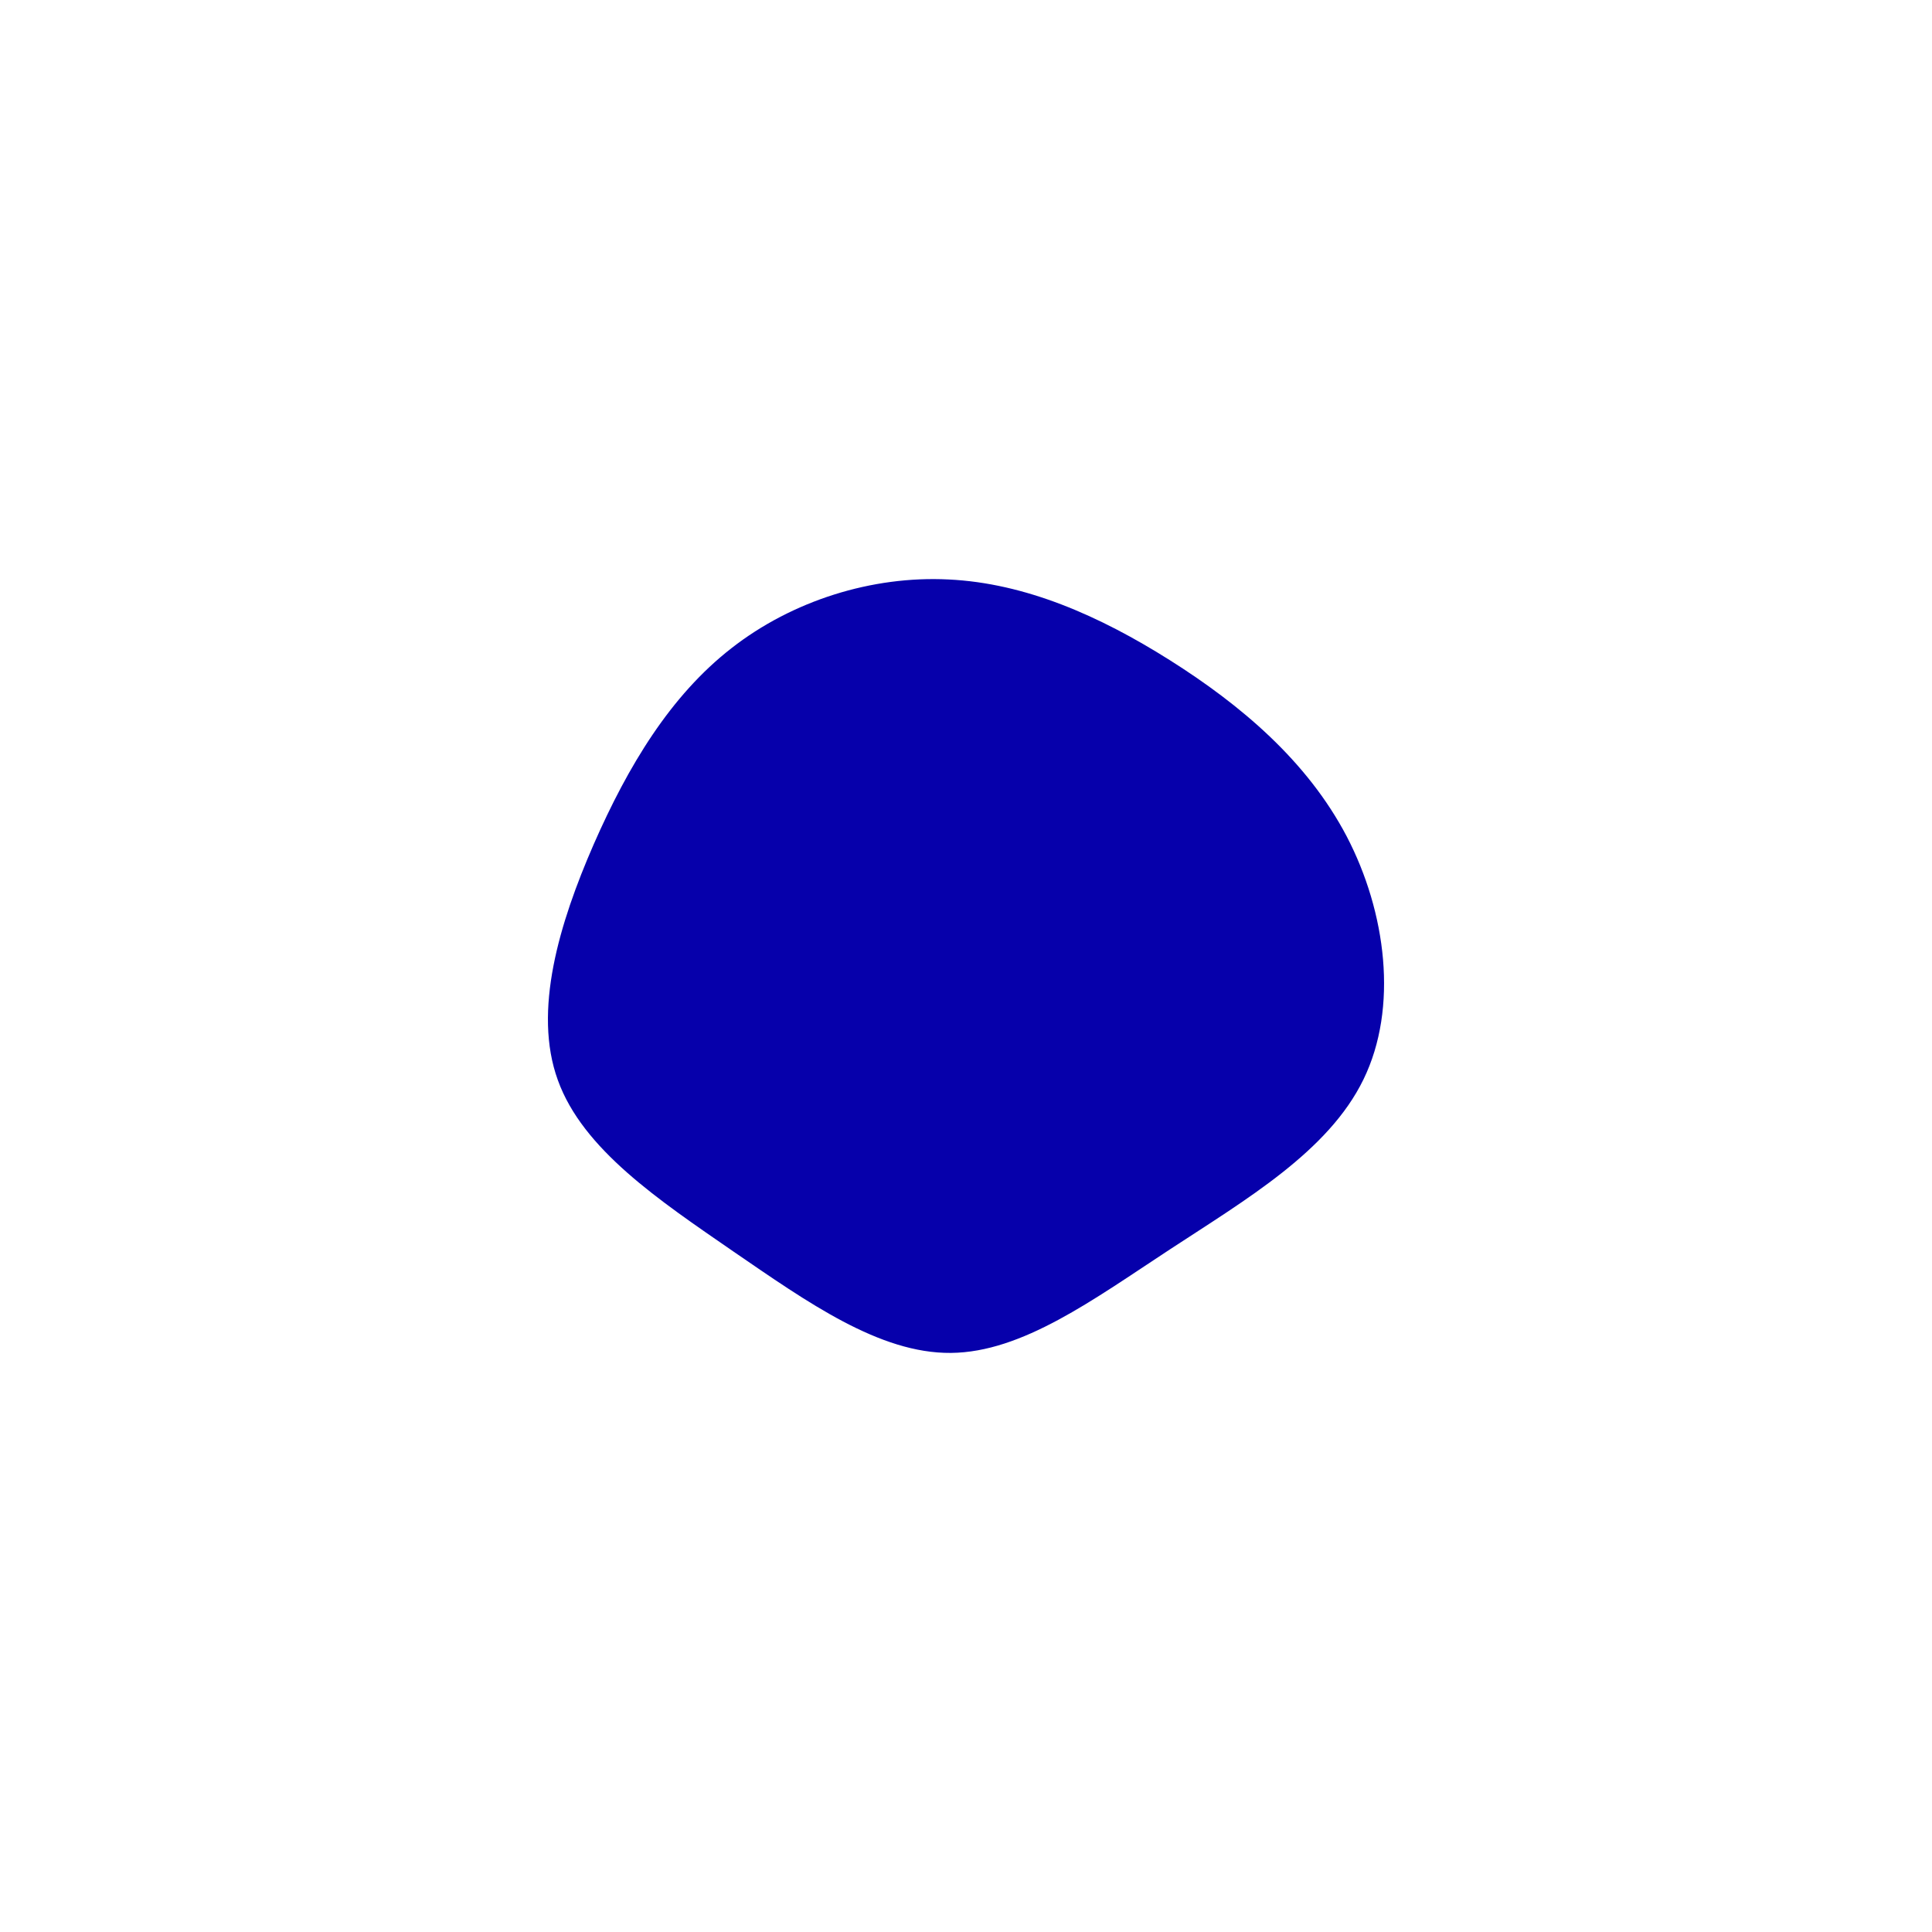
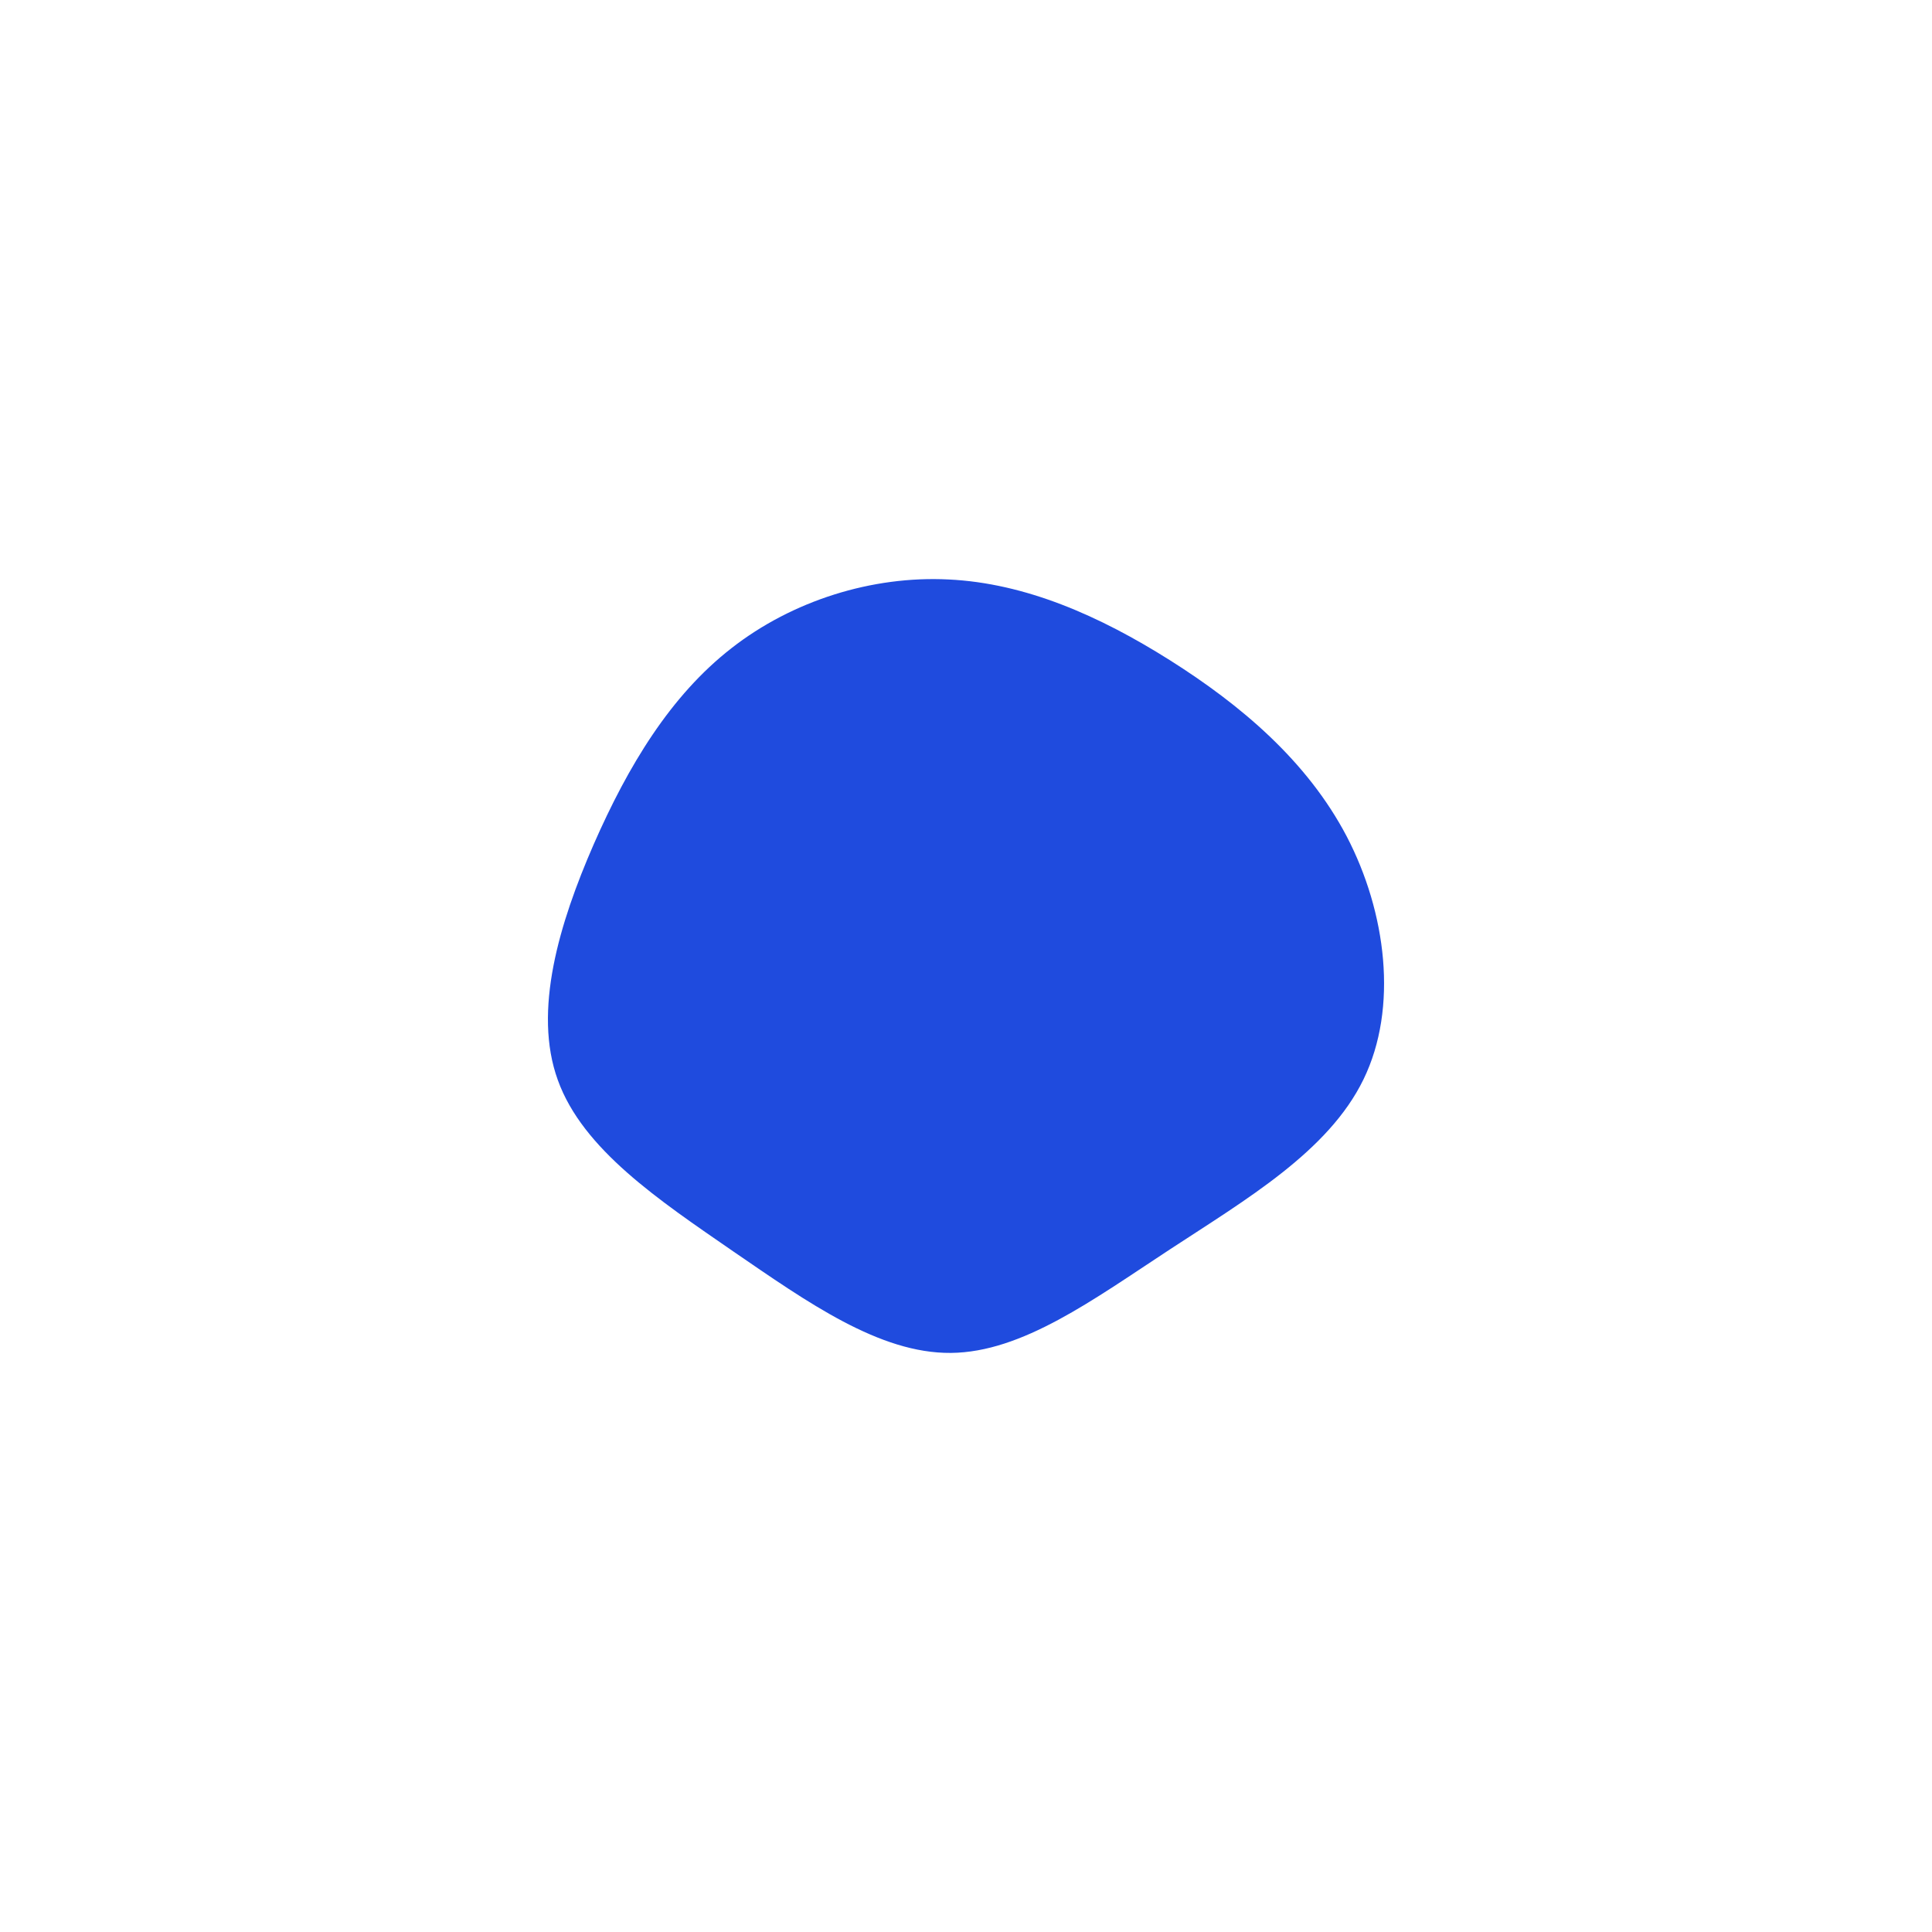
<svg xmlns="http://www.w3.org/2000/svg" id="visual" viewBox="0 0 900 600" width="1100" height="1100" version="1.1">
  <g transform="translate(443.1572 294.4391)">
-     <path d="M101.8 -136.9C134.6 -116.2 165.7 -90.1 184.2 -54.8C202.6 -19.5 208.3 25 192 58.4C175.7 91.9 137.5 114.2 101.8 137.6C66.1 161 33.1 185.5 -0.2 185.8C-33.5 186.1 -67 162.2 -101.6 138.5C-136.1 114.7 -171.7 91 -183.3 58.7C-195 26.5 -182.6 -14.4 -166.6 -51.1C-150.5 -87.8 -130.8 -120.4 -102.4 -142.5C-74.1 -164.6 -37 -176.3 -1.3 -174.5C34.5 -172.8 69 -157.6 101.8 -136.9" fill="#0600ab" />
+     <path d="M101.8 -136.9C134.6 -116.2 165.7 -90.1 184.2 -54.8C202.6 -19.5 208.3 25 192 58.4C175.7 91.9 137.5 114.2 101.8 137.6C66.1 161 33.1 185.5 -0.2 185.8C-33.5 186.1 -67 162.2 -101.6 138.5C-136.1 114.7 -171.7 91 -183.3 58.7C-195 26.5 -182.6 -14.4 -166.6 -51.1C-150.5 -87.8 -130.8 -120.4 -102.4 -142.5C-74.1 -164.6 -37 -176.3 -1.3 -174.5C34.5 -172.8 69 -157.6 101.8 -136.9" fill="#1F4BDE" />
  </g>
</svg>
